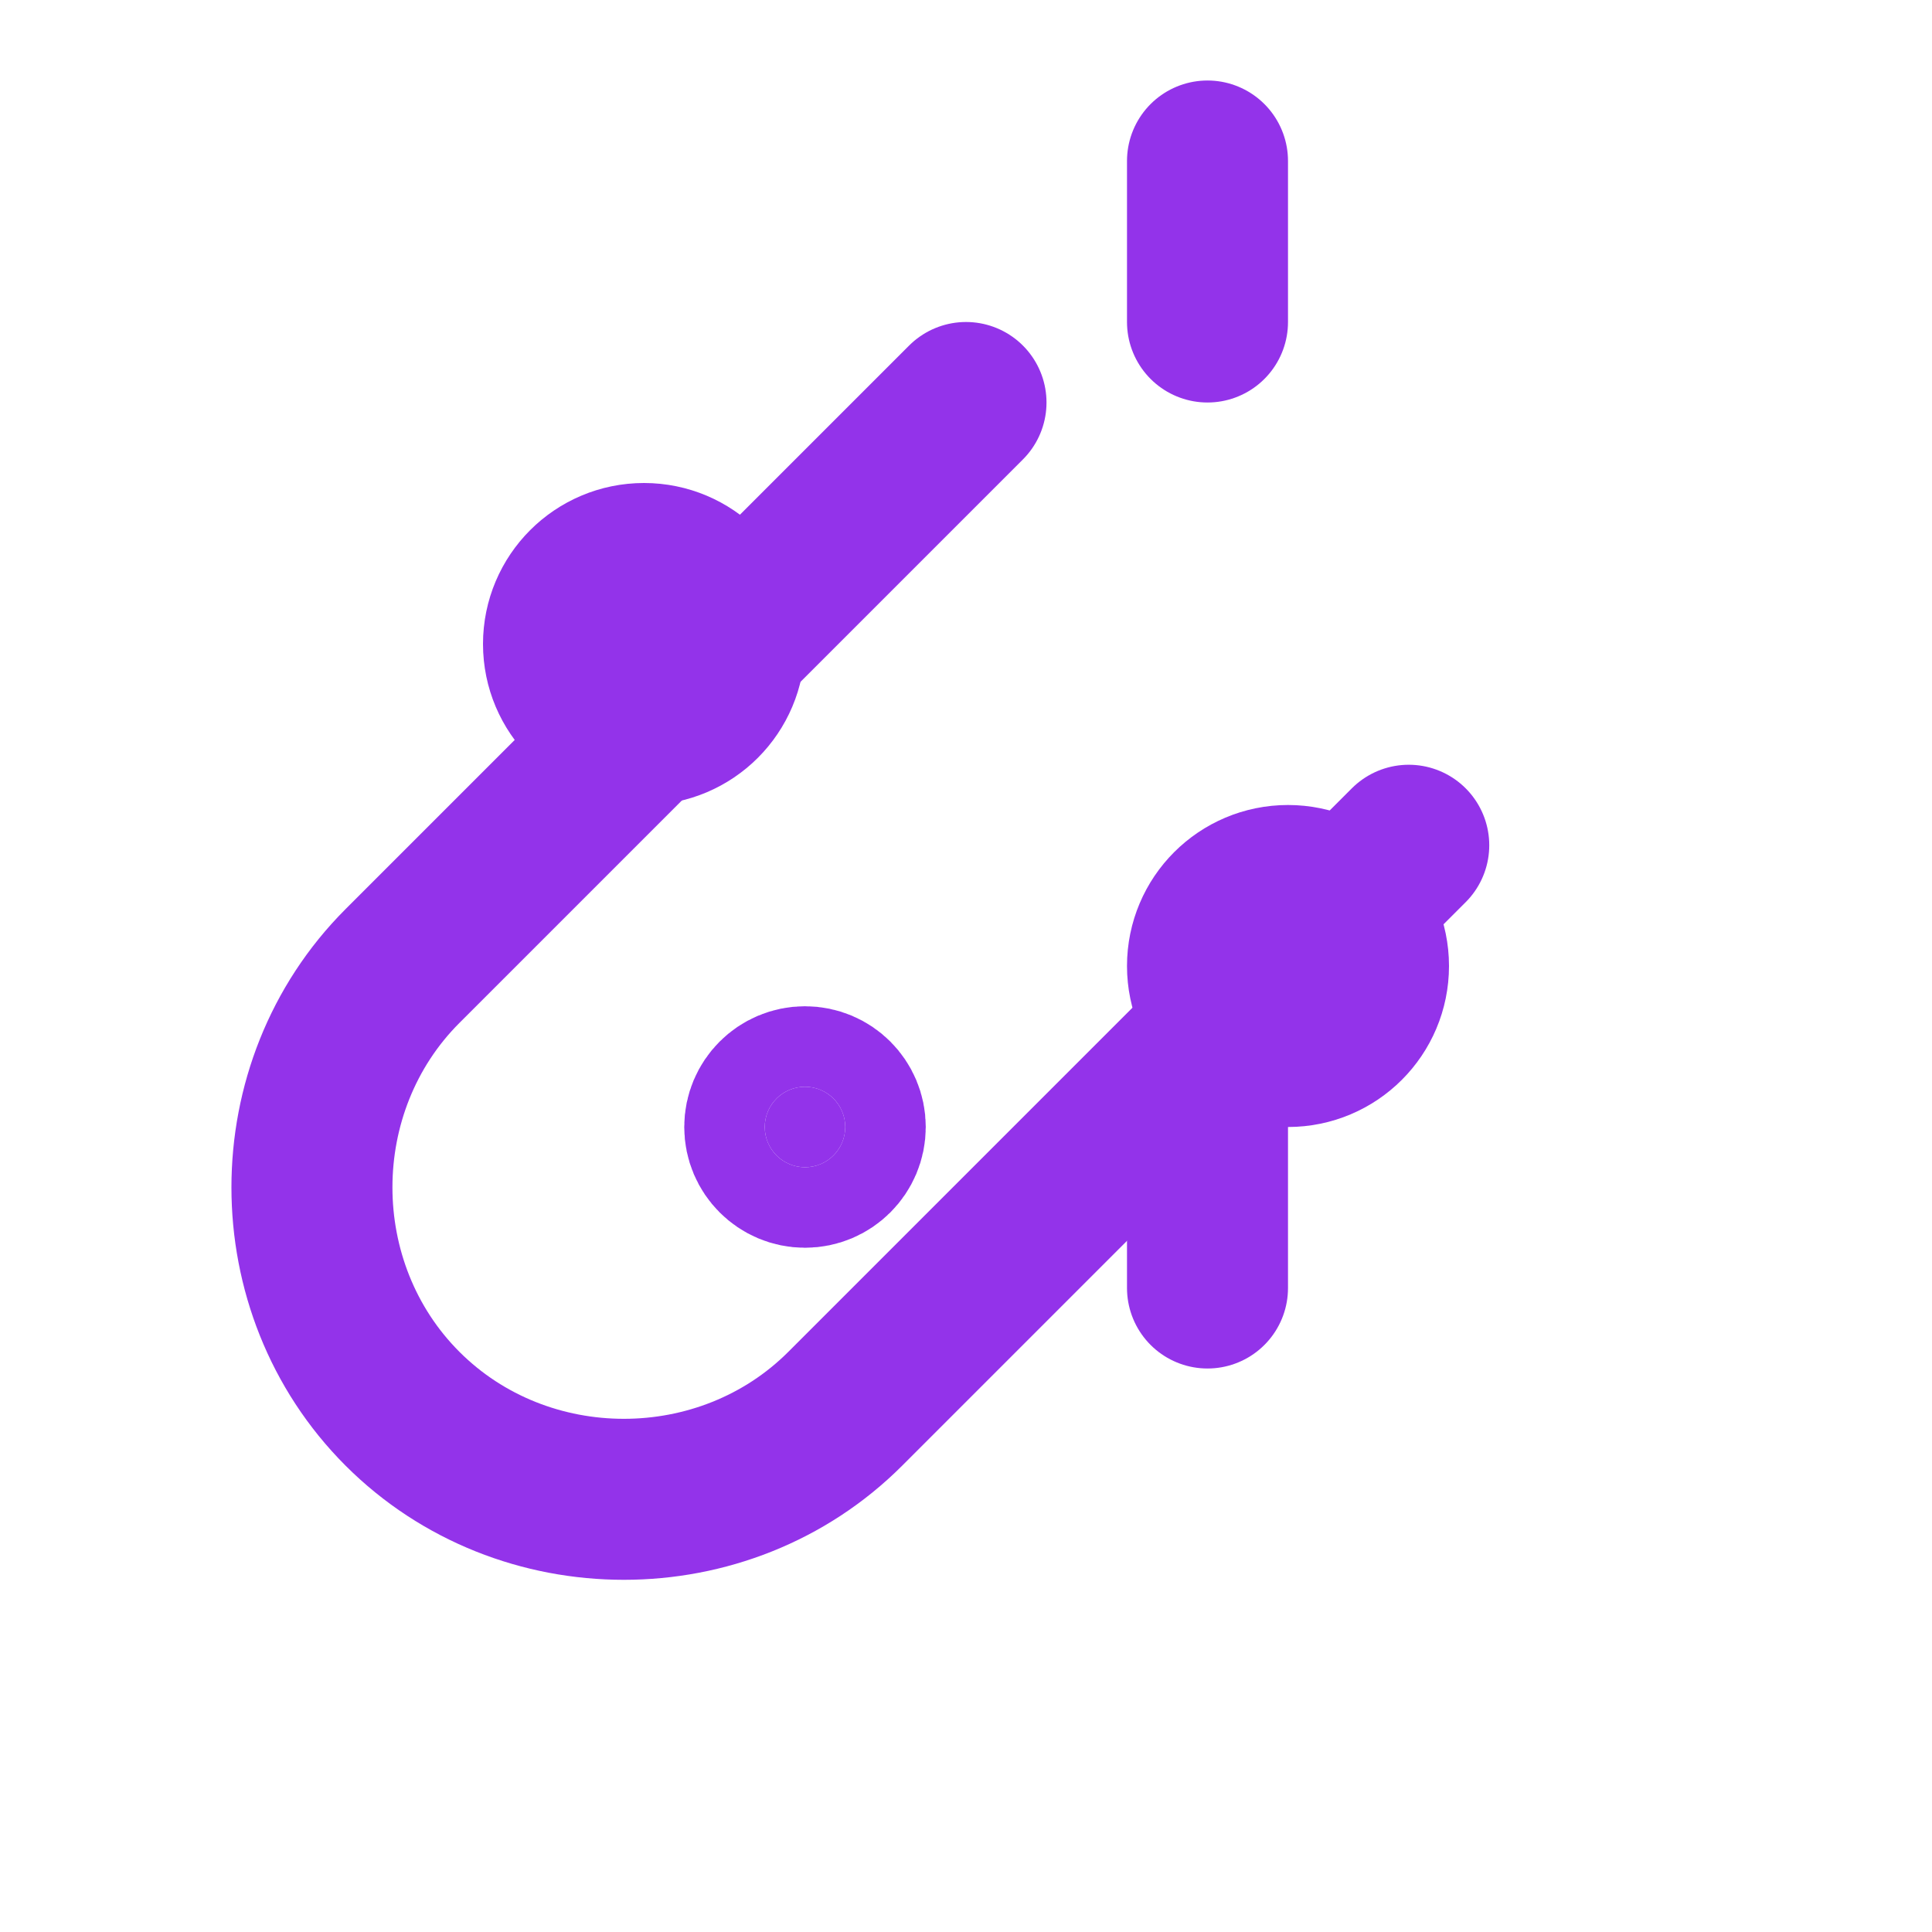
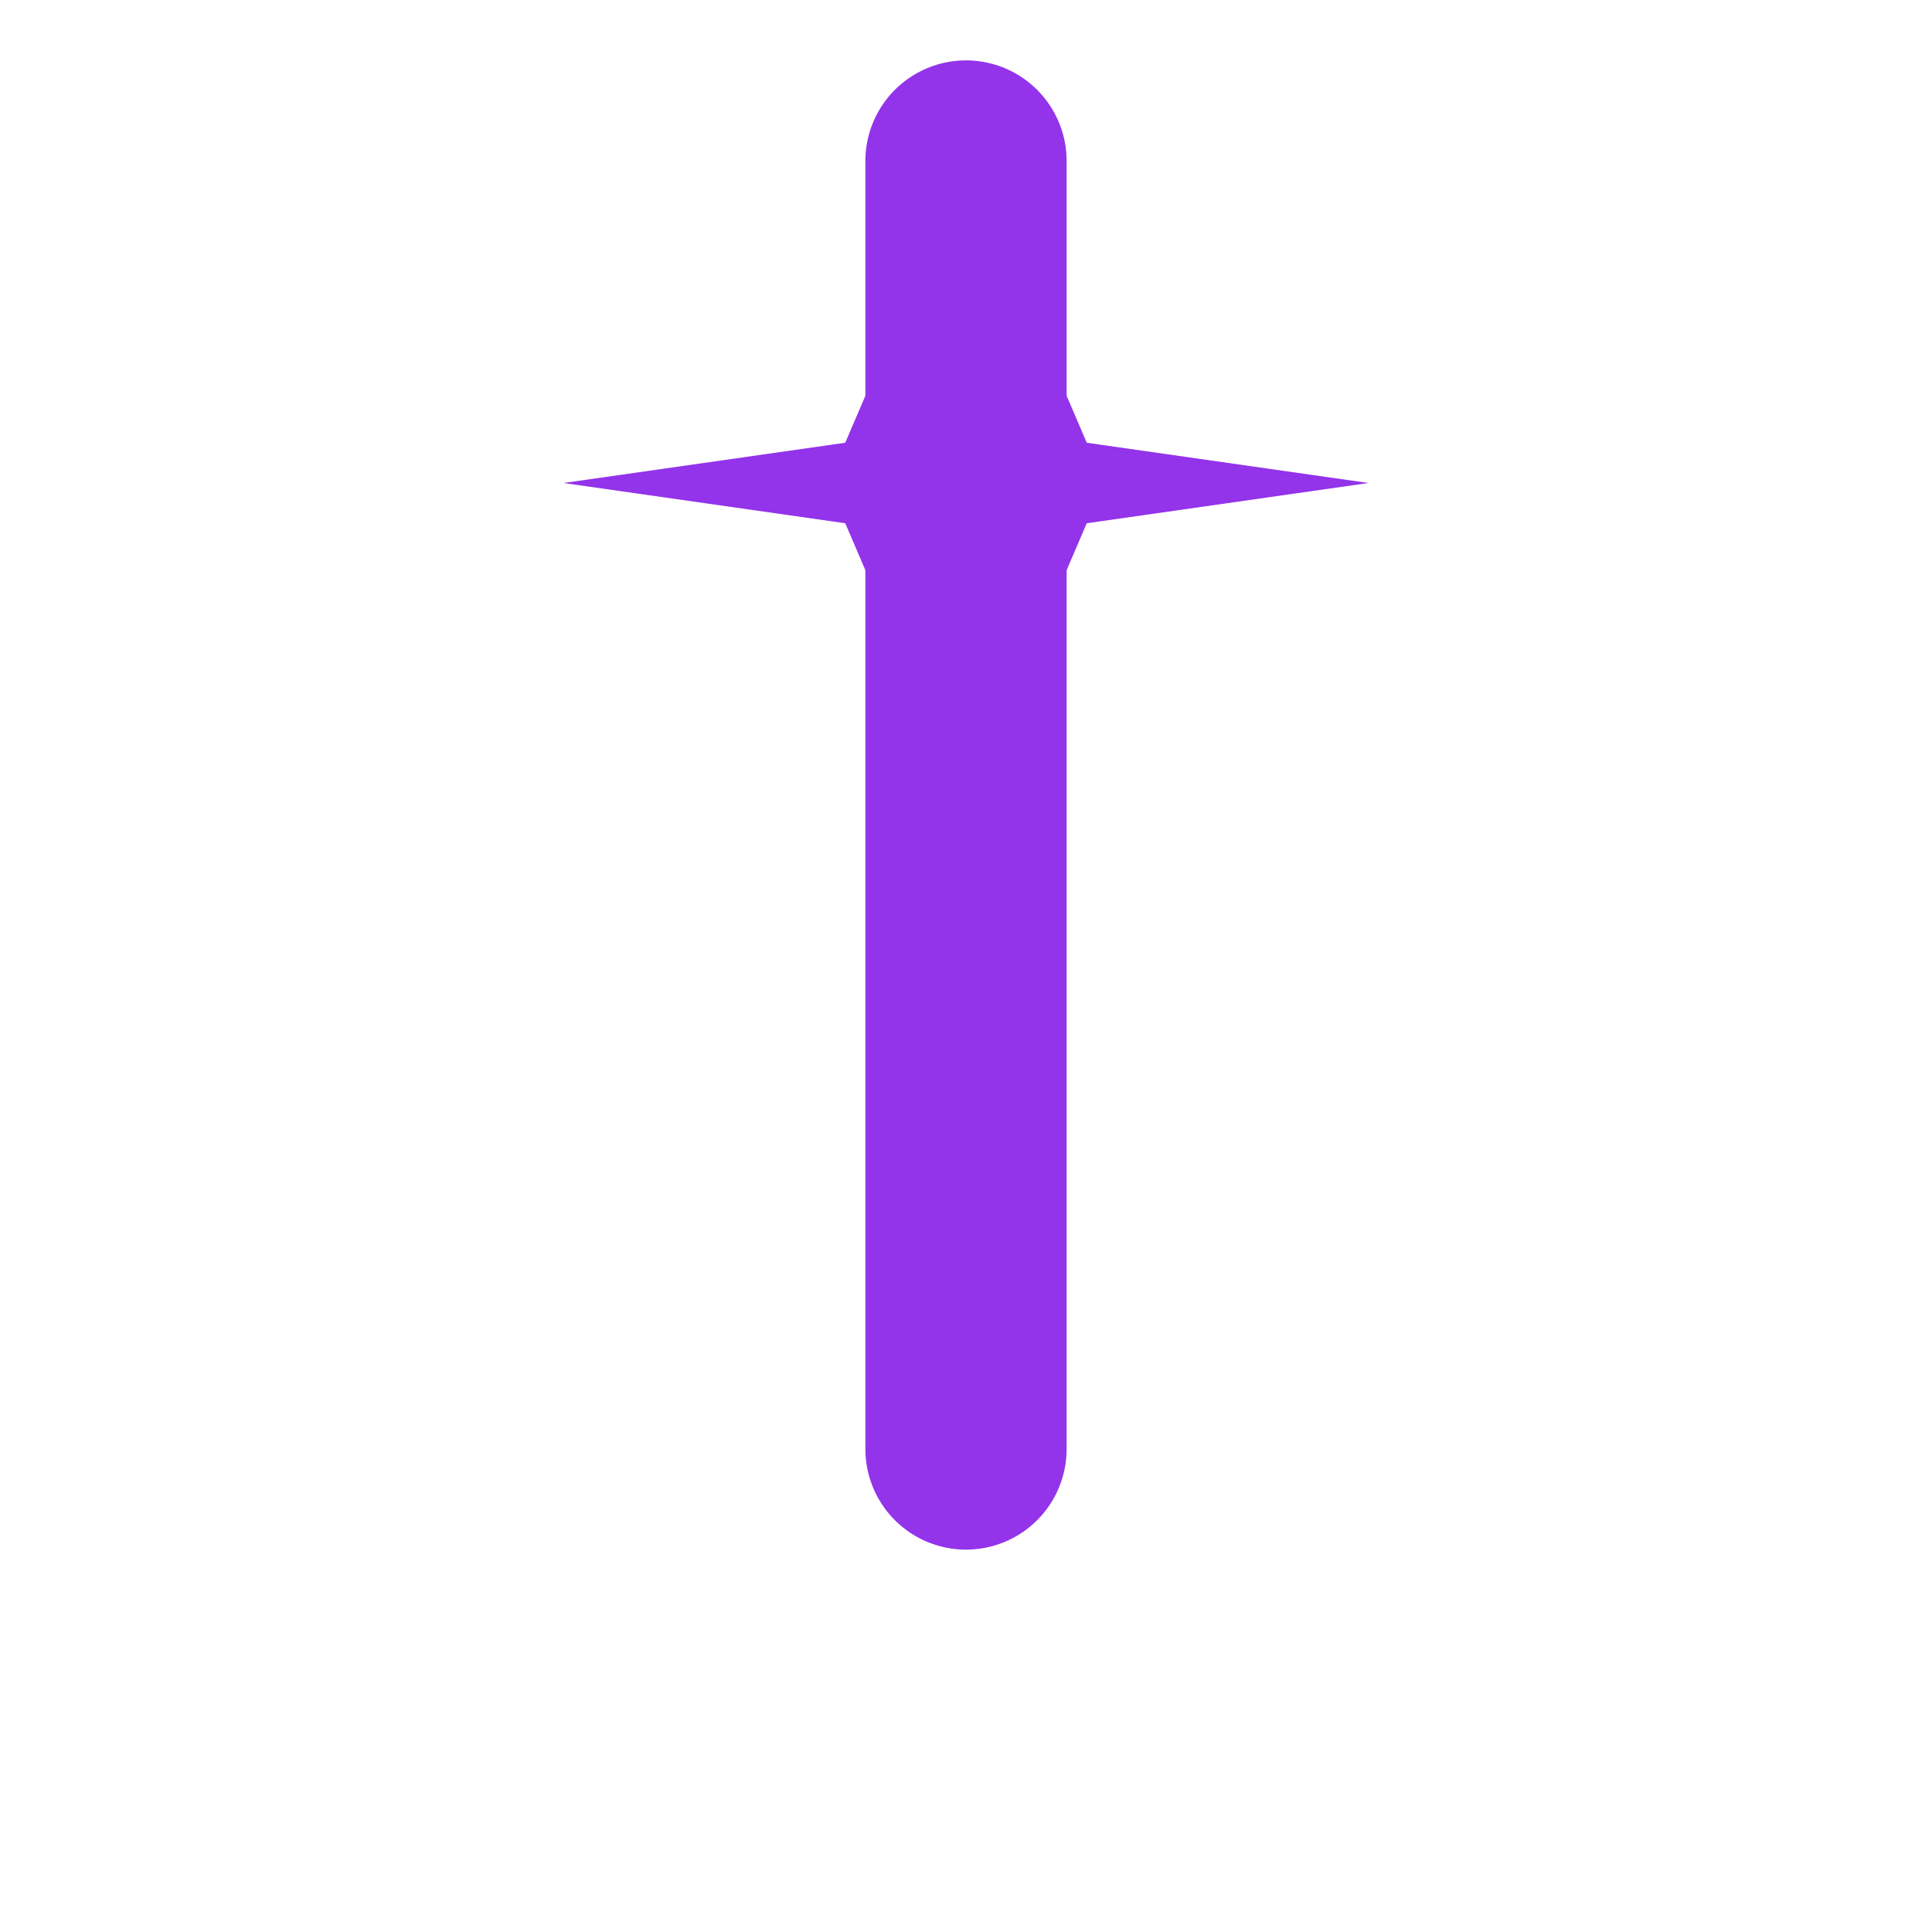
- <svg xmlns="http://www.w3.org/2000/svg" viewBox="0 0 24 24" fill="none" stroke="#9333EA" stroke-width="2" stroke-linecap="round" stroke-linejoin="round">
-   <path d="M15 4V2" />
-   <path d="M15 16v-2" />
-   <path d="M12 5l-7 7c-1.5 1.5-1.5 4 0 5.5s4 1.5 5.5 0l7-7" />
-   <circle cx="8" cy="8" r="1" fill="#9333EA" />
-   <circle cx="16" cy="12" r="1" fill="#9333EA" />
-   <circle cx="10" cy="14" r="0.5" fill="#9333EA" />
+ <svg xmlns="http://www.w3.org/2000/svg" viewBox="0 0 24 24" fill="none">
+   <line x1="12" y1="2" x2="12" y2="18" stroke="#9333EA" stroke-width="2.5" stroke-linecap="round" />
+   <path d="M12 2 L10.5 5.5 L7 6 L10.5 6.5 L12 10 L13.5 6.5 L17 6 L13.5 5.5 Z" fill="#9333EA" />
</svg>
